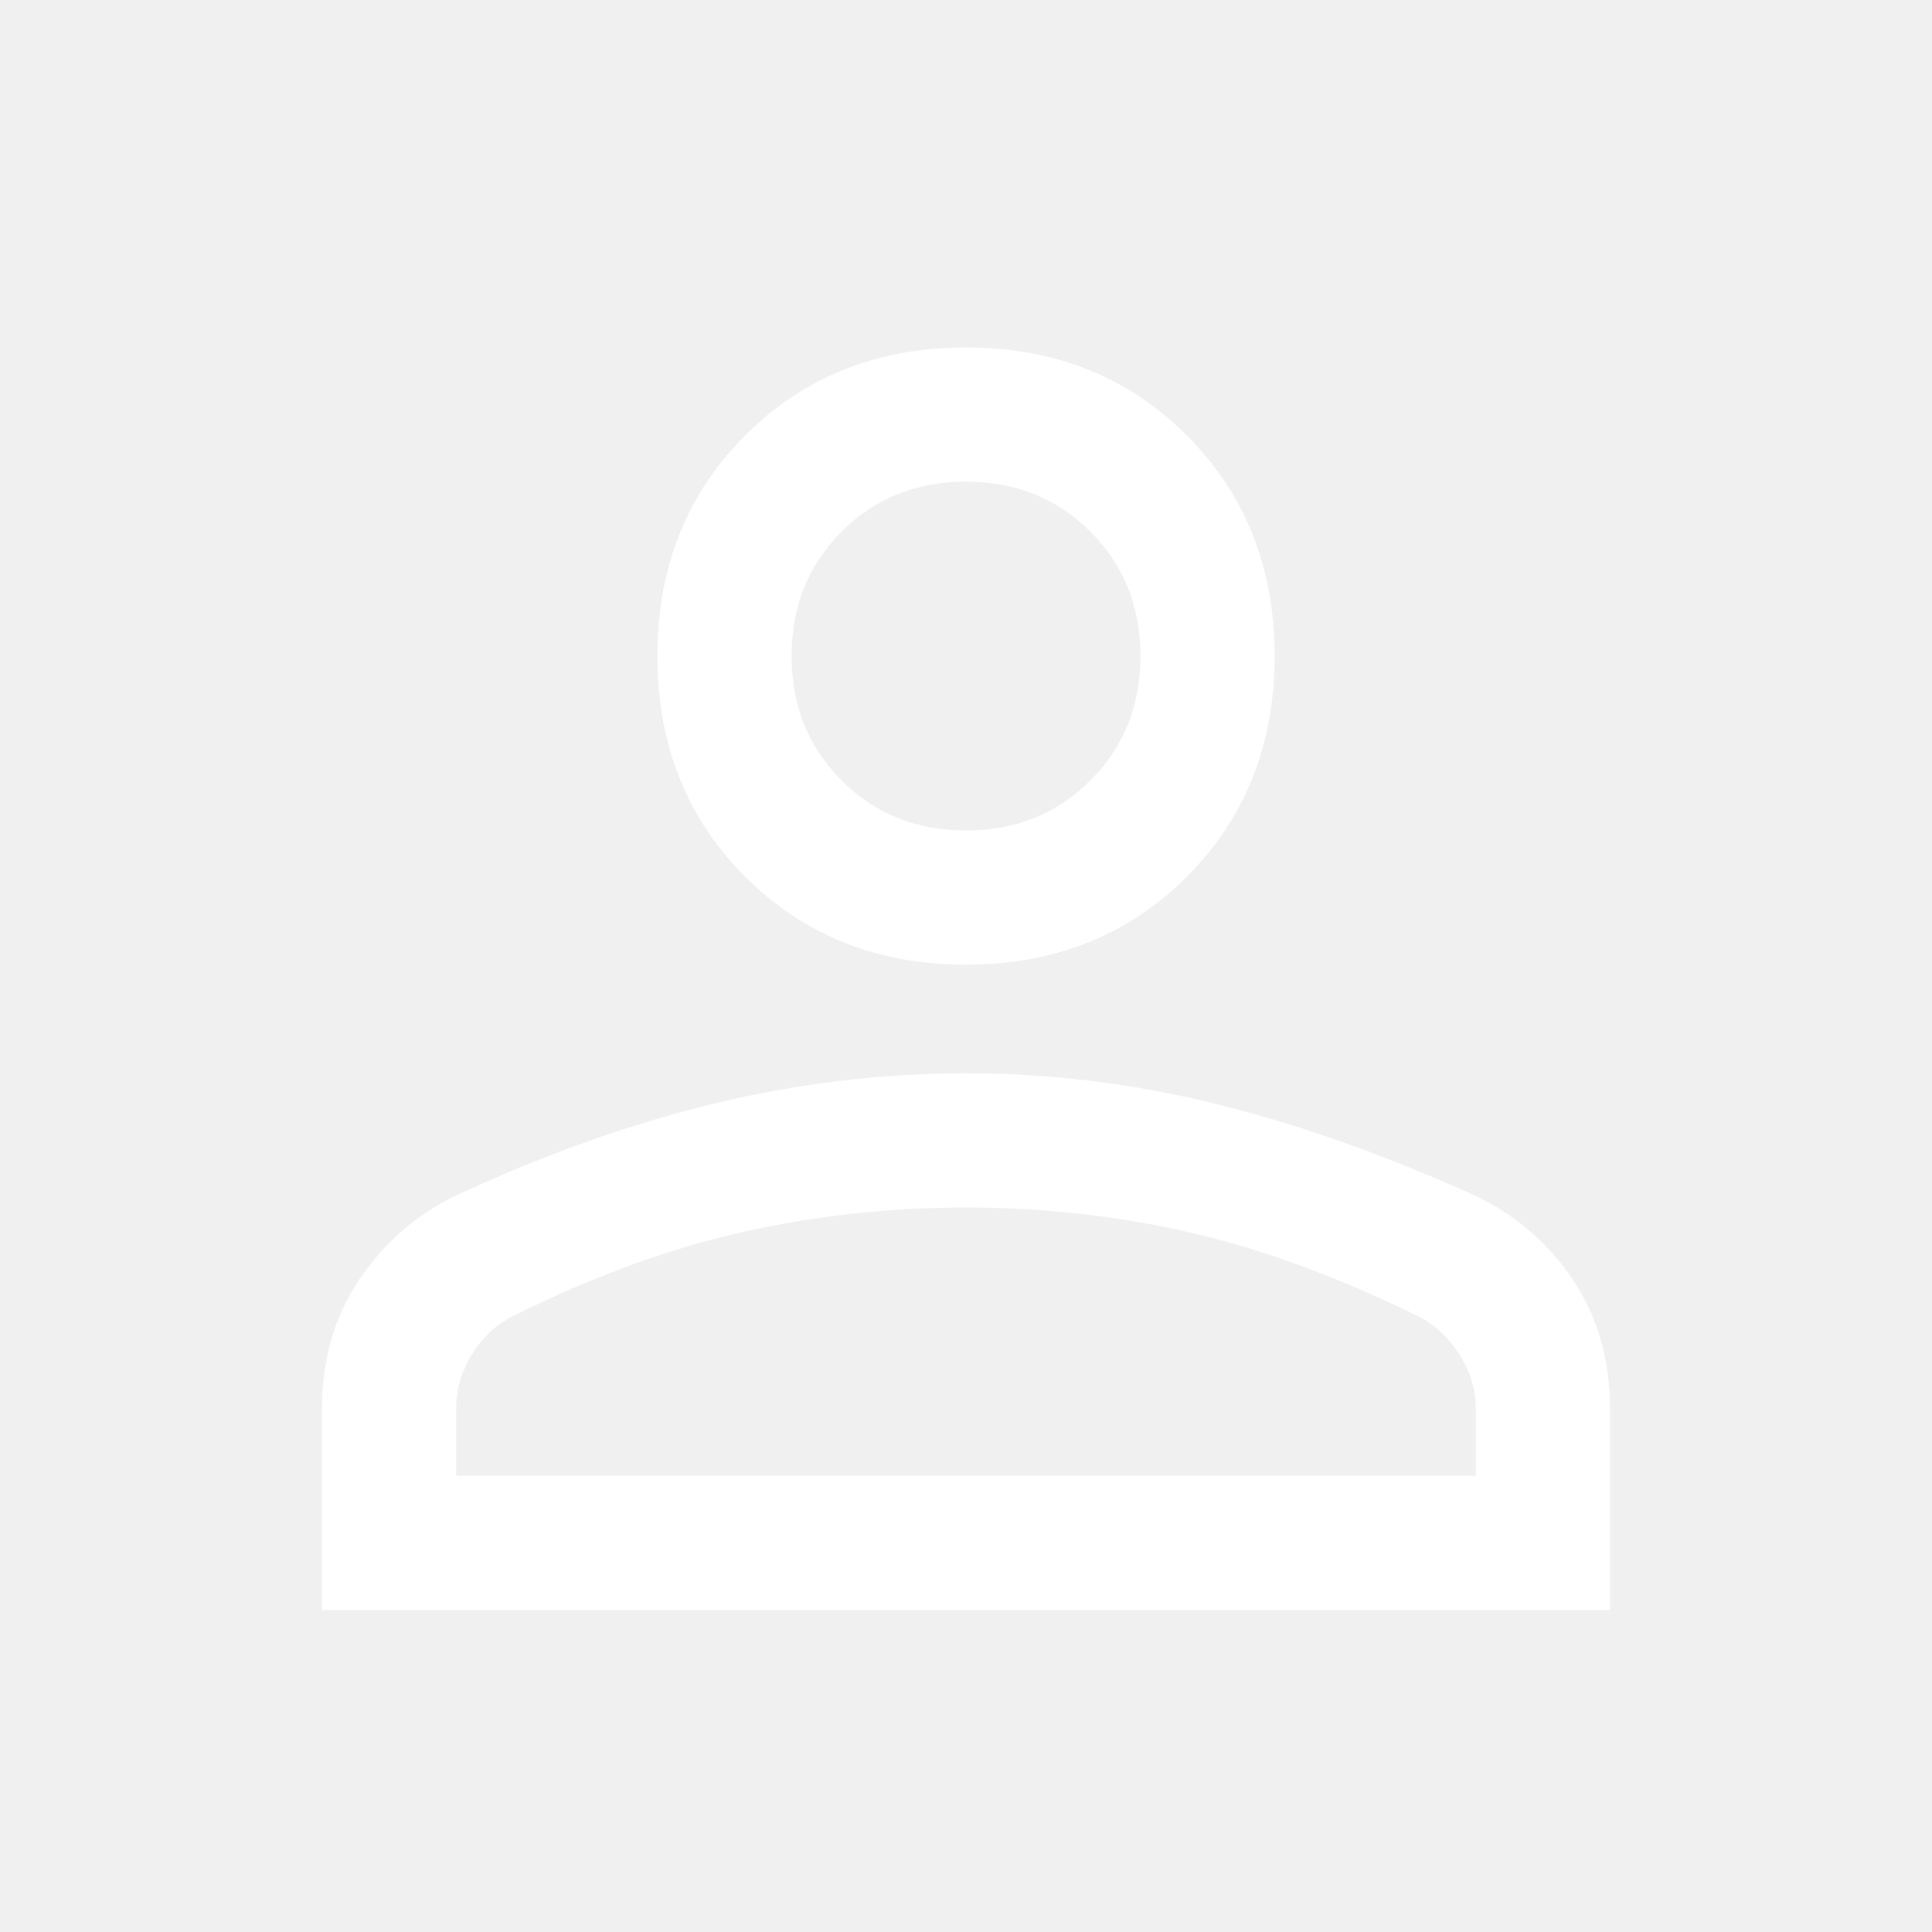
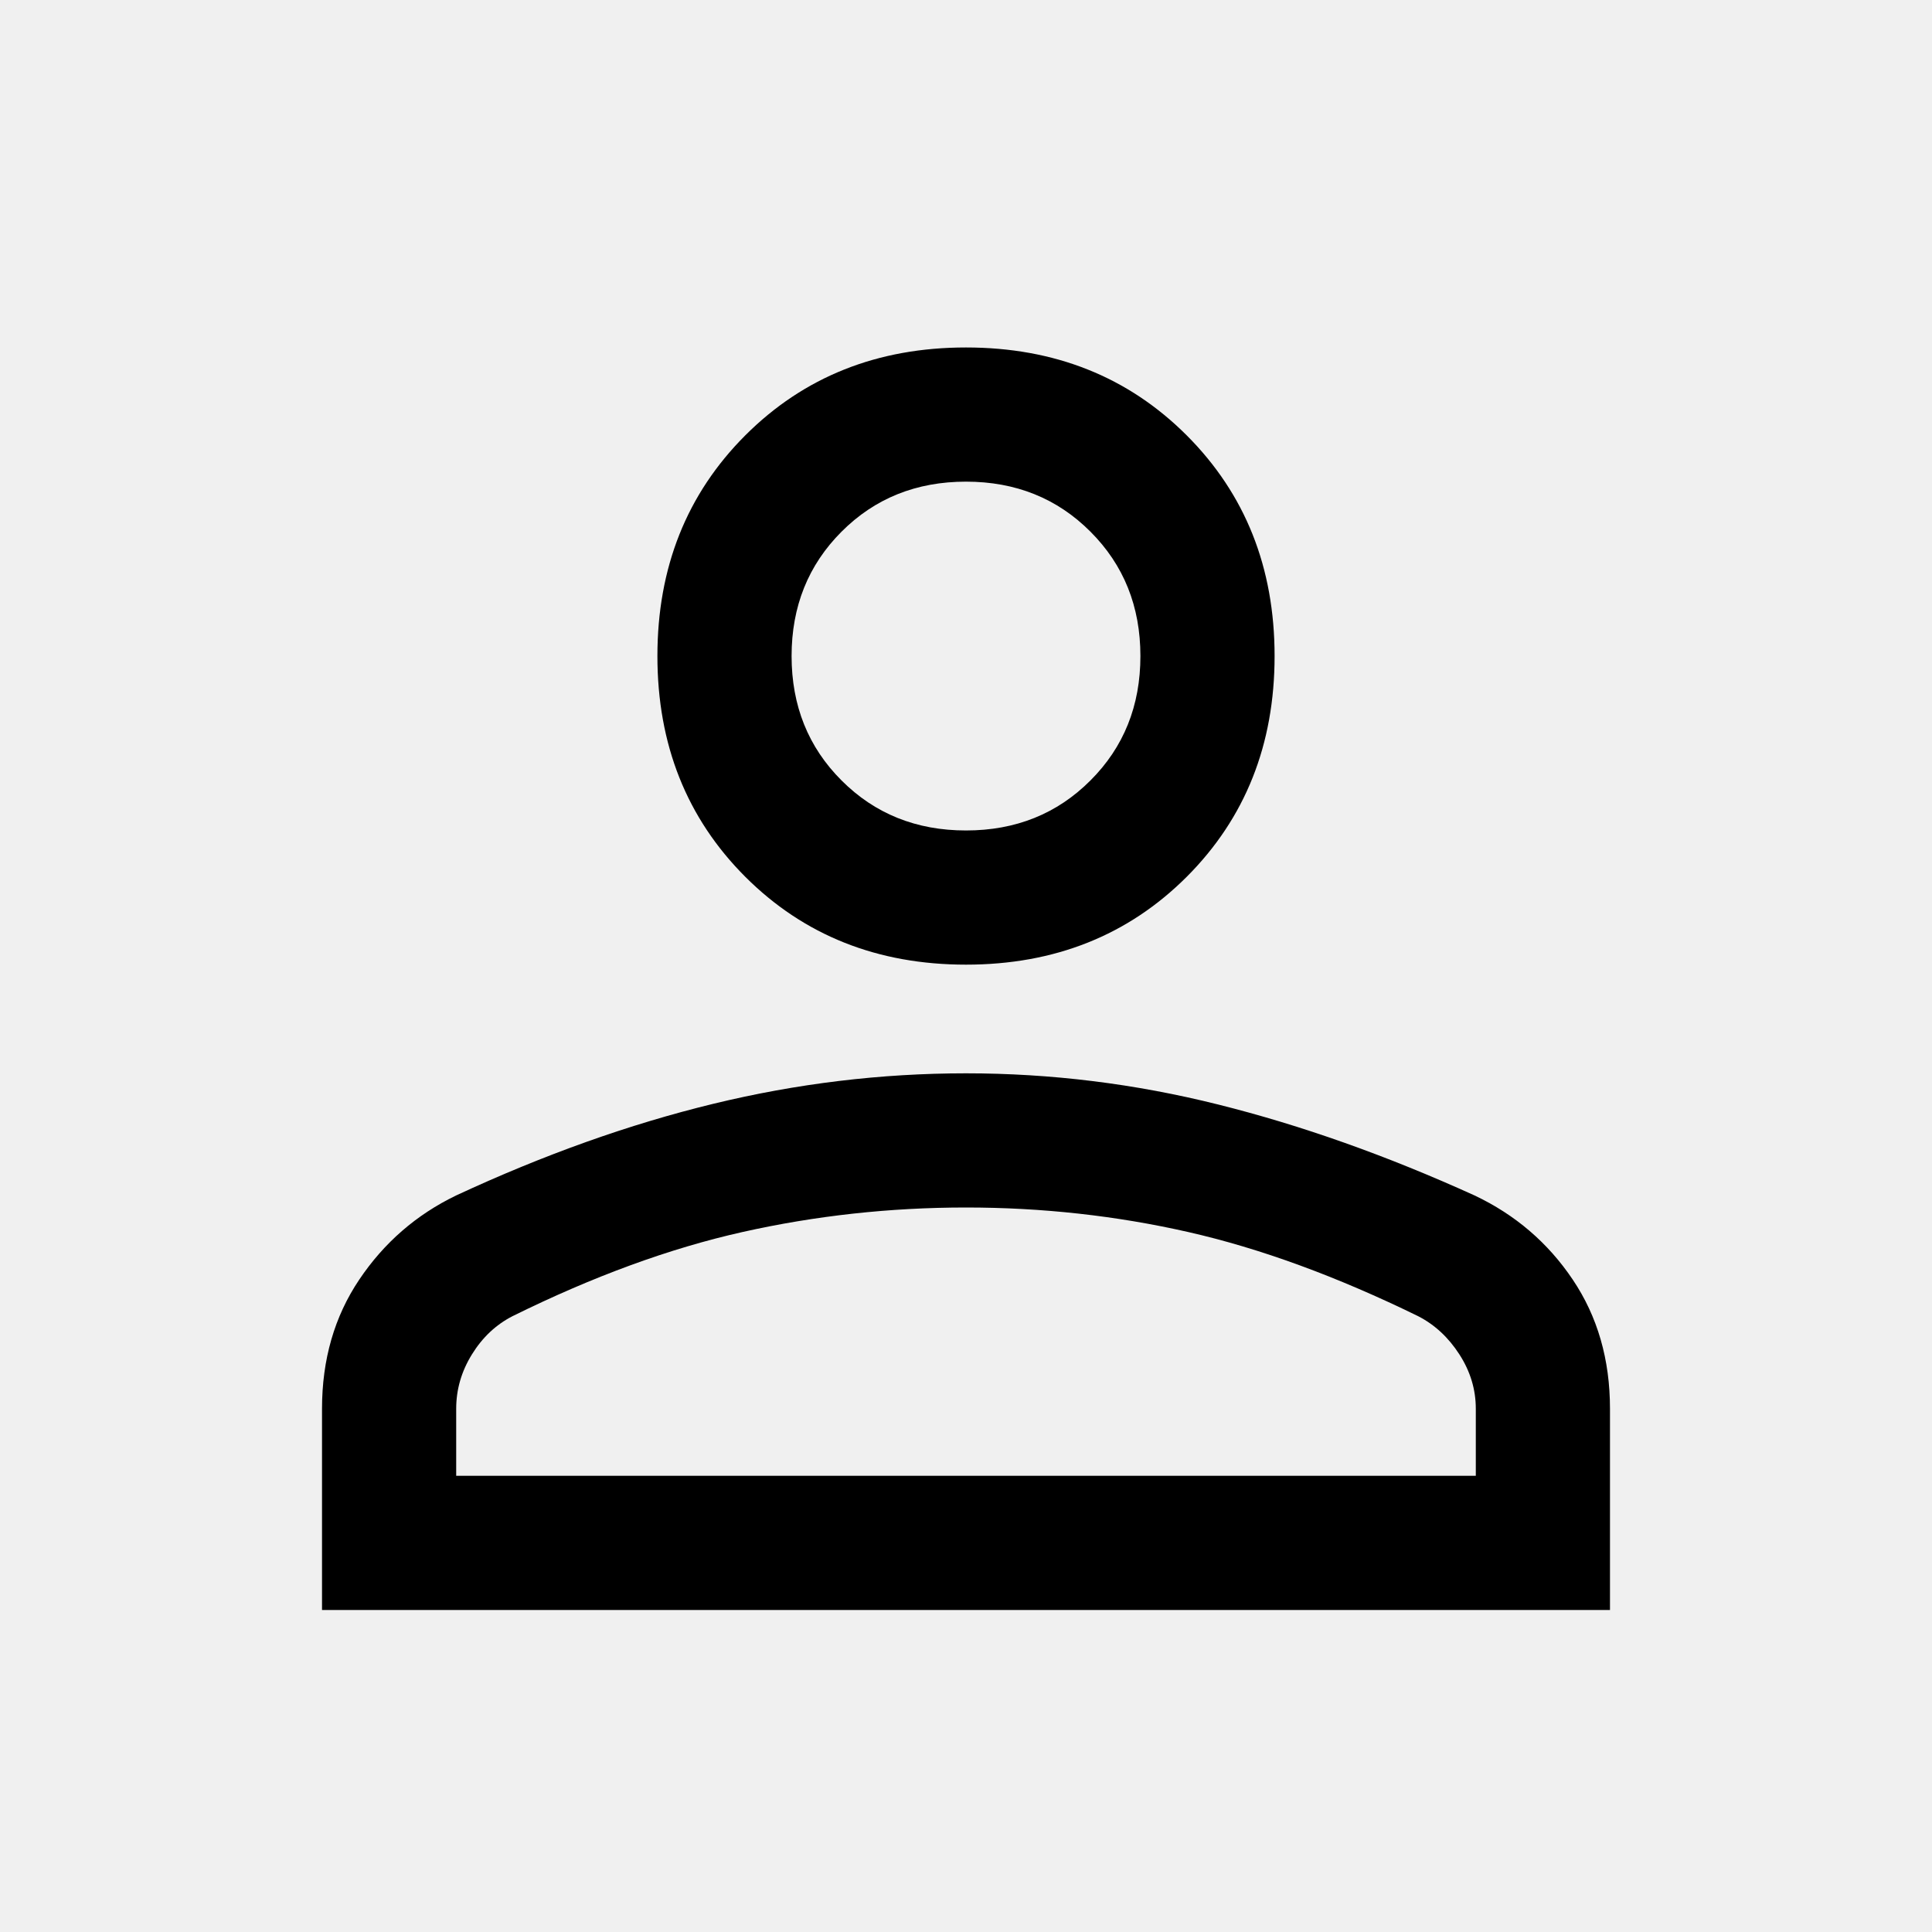
<svg xmlns="http://www.w3.org/2000/svg" width="40" height="40" viewBox="0 0 40 40" fill="none">
  <mask id="mask0_1593_126" style="mask-type:alpha" maskUnits="userSpaceOnUse" x="0" y="0" width="40" height="40">
    <rect width="40" height="40" fill="#D9D9D9" />
  </mask>
  <g mask="url(#mask0_1593_126)">
-     <path d="M15.43 18.153C14.218 16.94 13.611 15.416 13.611 13.583C13.611 11.75 14.218 10.227 15.43 9.014C16.643 7.801 18.167 7.194 20 7.194C21.833 7.194 23.357 7.801 24.57 9.014C25.782 10.227 26.389 11.75 26.389 13.583C26.389 15.416 25.782 16.94 24.57 18.153C23.357 19.365 21.833 19.972 20 19.972C18.167 19.972 16.643 19.365 15.43 18.153ZM6.667 33.333V29.166C6.667 28.148 6.924 27.257 7.438 26.493C7.951 25.729 8.62 25.148 9.445 24.75C11.259 23.907 13.032 23.275 14.764 22.854C16.495 22.433 18.241 22.222 20 22.222C21.759 22.222 23.5 22.437 25.222 22.868C26.944 23.298 28.713 23.926 30.528 24.75C31.37 25.148 32.049 25.729 32.562 26.493C33.076 27.257 33.333 28.148 33.333 29.166V33.333H6.667ZM9.445 30.555H30.555V29.166C30.555 28.768 30.442 28.393 30.215 28.041C29.988 27.689 29.704 27.426 29.361 27.25C27.676 26.426 26.088 25.845 24.597 25.507C23.107 25.169 21.574 25 20 25C18.426 25 16.884 25.169 15.375 25.507C13.866 25.845 12.278 26.426 10.611 27.25C10.268 27.426 9.988 27.689 9.771 28.041C9.553 28.393 9.445 28.768 9.445 29.166V30.555ZM22.576 16.159C23.266 15.47 23.611 14.611 23.611 13.583C23.611 12.555 23.266 11.697 22.576 11.007C21.887 10.317 21.028 9.972 20 9.972C18.972 9.972 18.113 10.317 17.424 11.007C16.734 11.697 16.389 12.555 16.389 13.583C16.389 14.611 16.734 15.47 17.424 16.159C18.113 16.849 18.972 17.194 20 17.194C21.028 17.194 21.887 16.849 22.576 16.159Z" fill="white" />
+     <path d="M15.43 18.153C14.218 16.94 13.611 15.416 13.611 13.583C13.611 11.75 14.218 10.227 15.43 9.014C16.643 7.801 18.167 7.194 20 7.194C21.833 7.194 23.357 7.801 24.57 9.014C25.782 10.227 26.389 11.75 26.389 13.583C26.389 15.416 25.782 16.94 24.57 18.153C23.357 19.365 21.833 19.972 20 19.972C18.167 19.972 16.643 19.365 15.43 18.153ZM6.667 33.333V29.166C6.667 28.148 6.924 27.257 7.438 26.493C7.951 25.729 8.62 25.148 9.445 24.75C11.259 23.907 13.032 23.275 14.764 22.854C16.495 22.433 18.241 22.222 20 22.222C21.759 22.222 23.5 22.437 25.222 22.868C26.944 23.298 28.713 23.926 30.528 24.75C31.37 25.148 32.049 25.729 32.562 26.493C33.076 27.257 33.333 28.148 33.333 29.166V33.333H6.667ZM9.445 30.555H30.555V29.166C30.555 28.768 30.442 28.393 30.215 28.041C29.988 27.689 29.704 27.426 29.361 27.25C27.676 26.426 26.088 25.845 24.597 25.507C23.107 25.169 21.574 25 20 25C18.426 25 16.884 25.169 15.375 25.507C13.866 25.845 12.278 26.426 10.611 27.25C10.268 27.426 9.988 27.689 9.771 28.041C9.553 28.393 9.445 28.768 9.445 29.166V30.555ZM22.576 16.159C23.266 15.47 23.611 14.611 23.611 13.583C23.611 12.555 23.266 11.697 22.576 11.007C21.887 10.317 21.028 9.972 20 9.972C18.972 9.972 18.113 10.317 17.424 11.007C16.734 11.697 16.389 12.555 16.389 13.583C16.389 14.611 16.734 15.47 17.424 16.159C18.113 16.849 18.972 17.194 20 17.194C21.028 17.194 21.887 16.849 22.576 16.159Z" fill="currentColor" />
  </g>
</svg>
